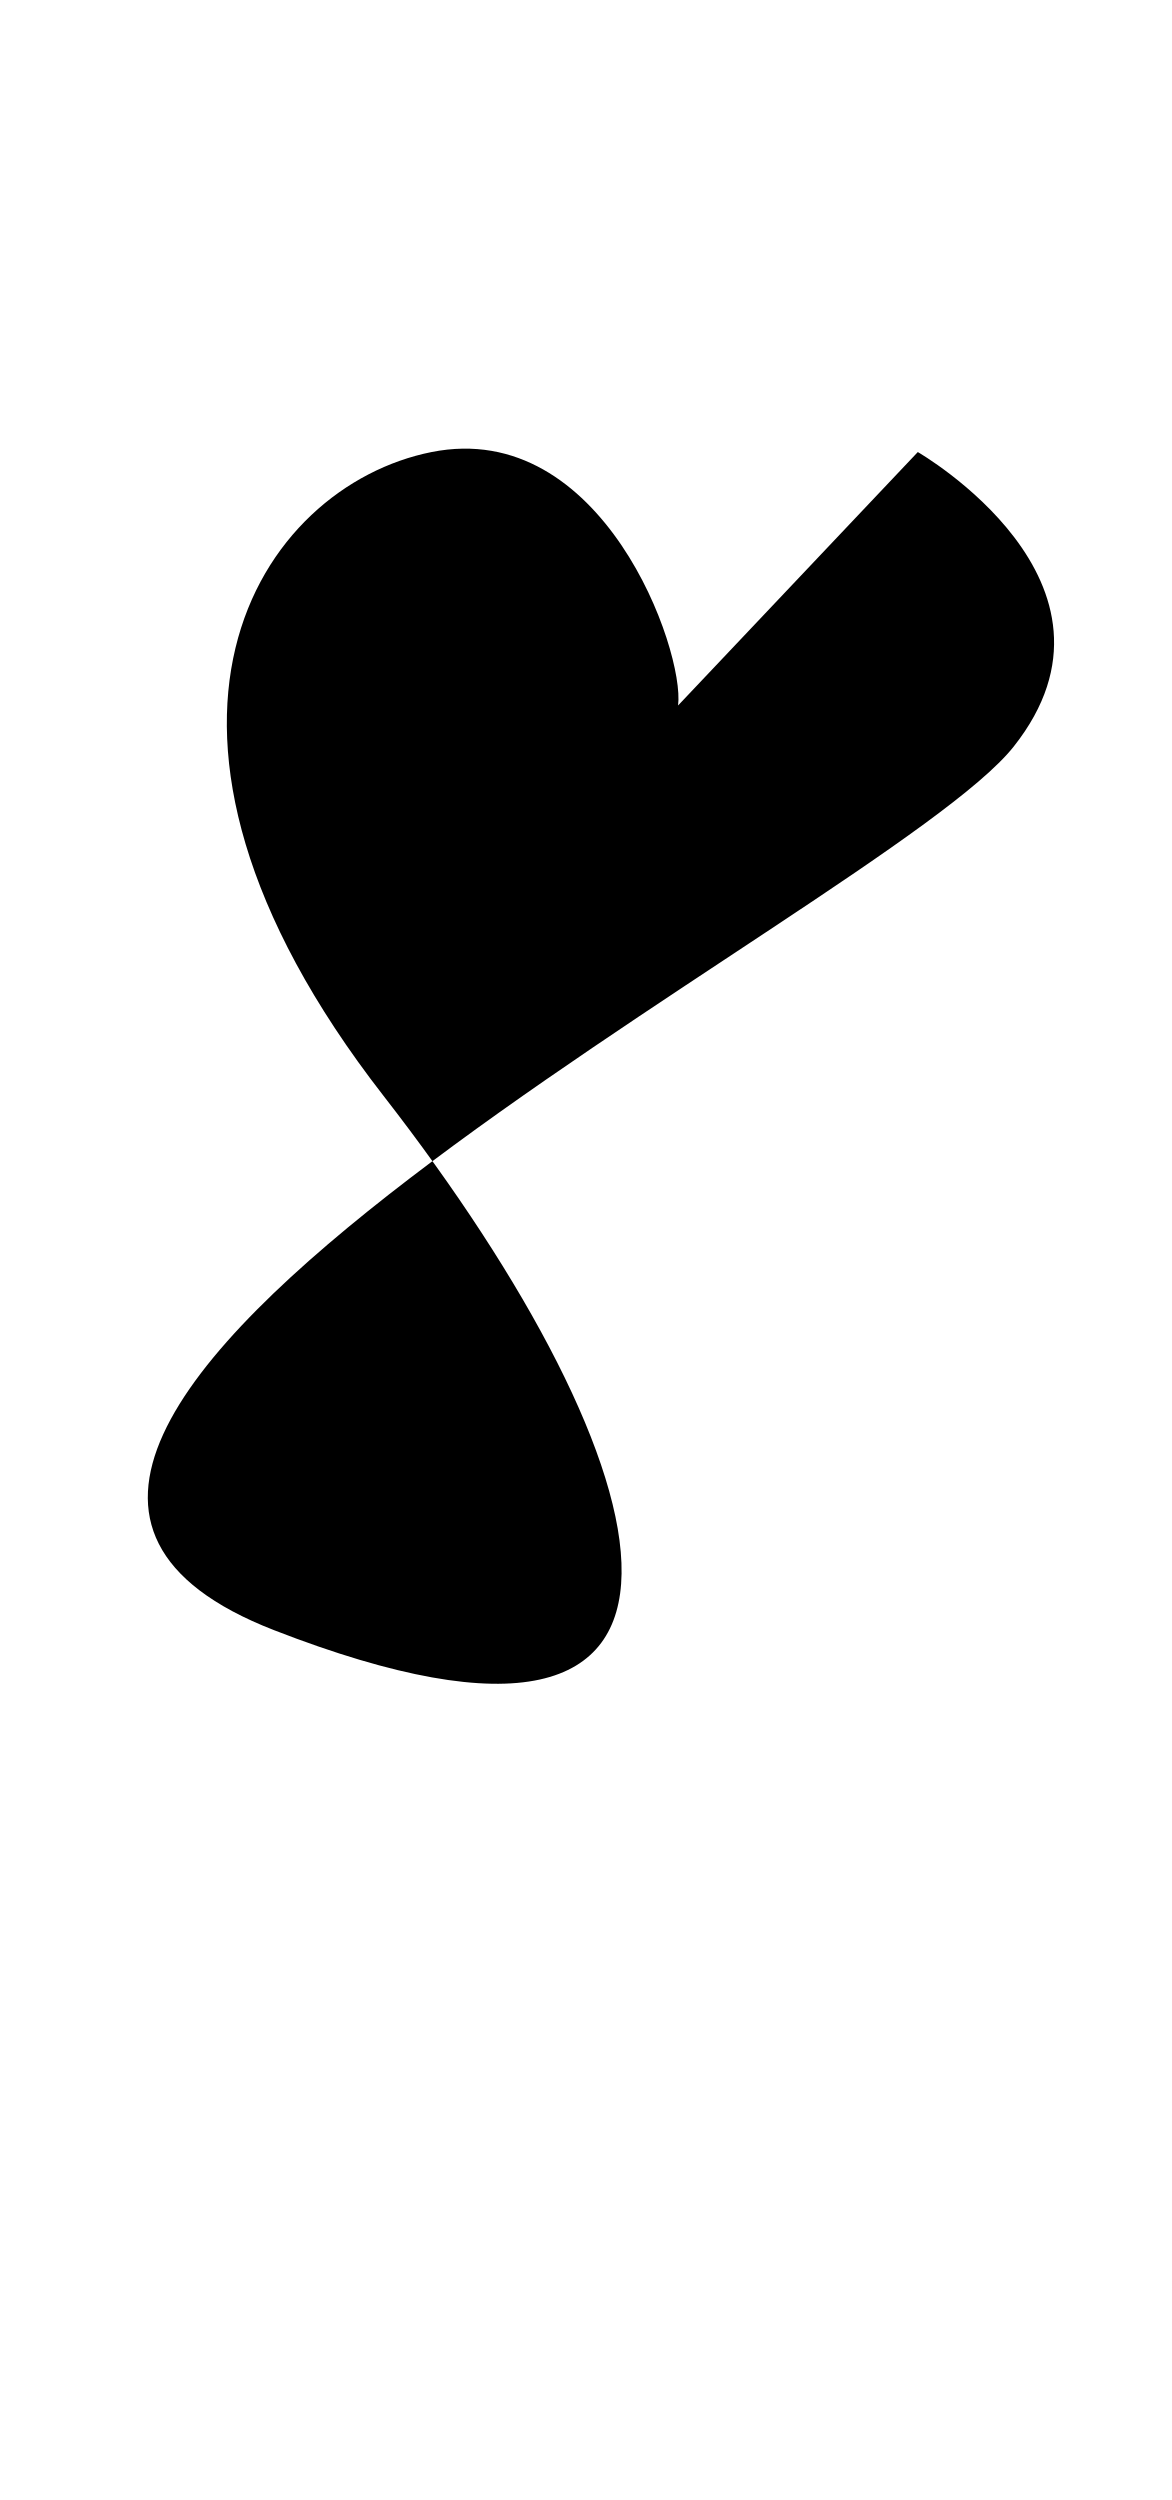
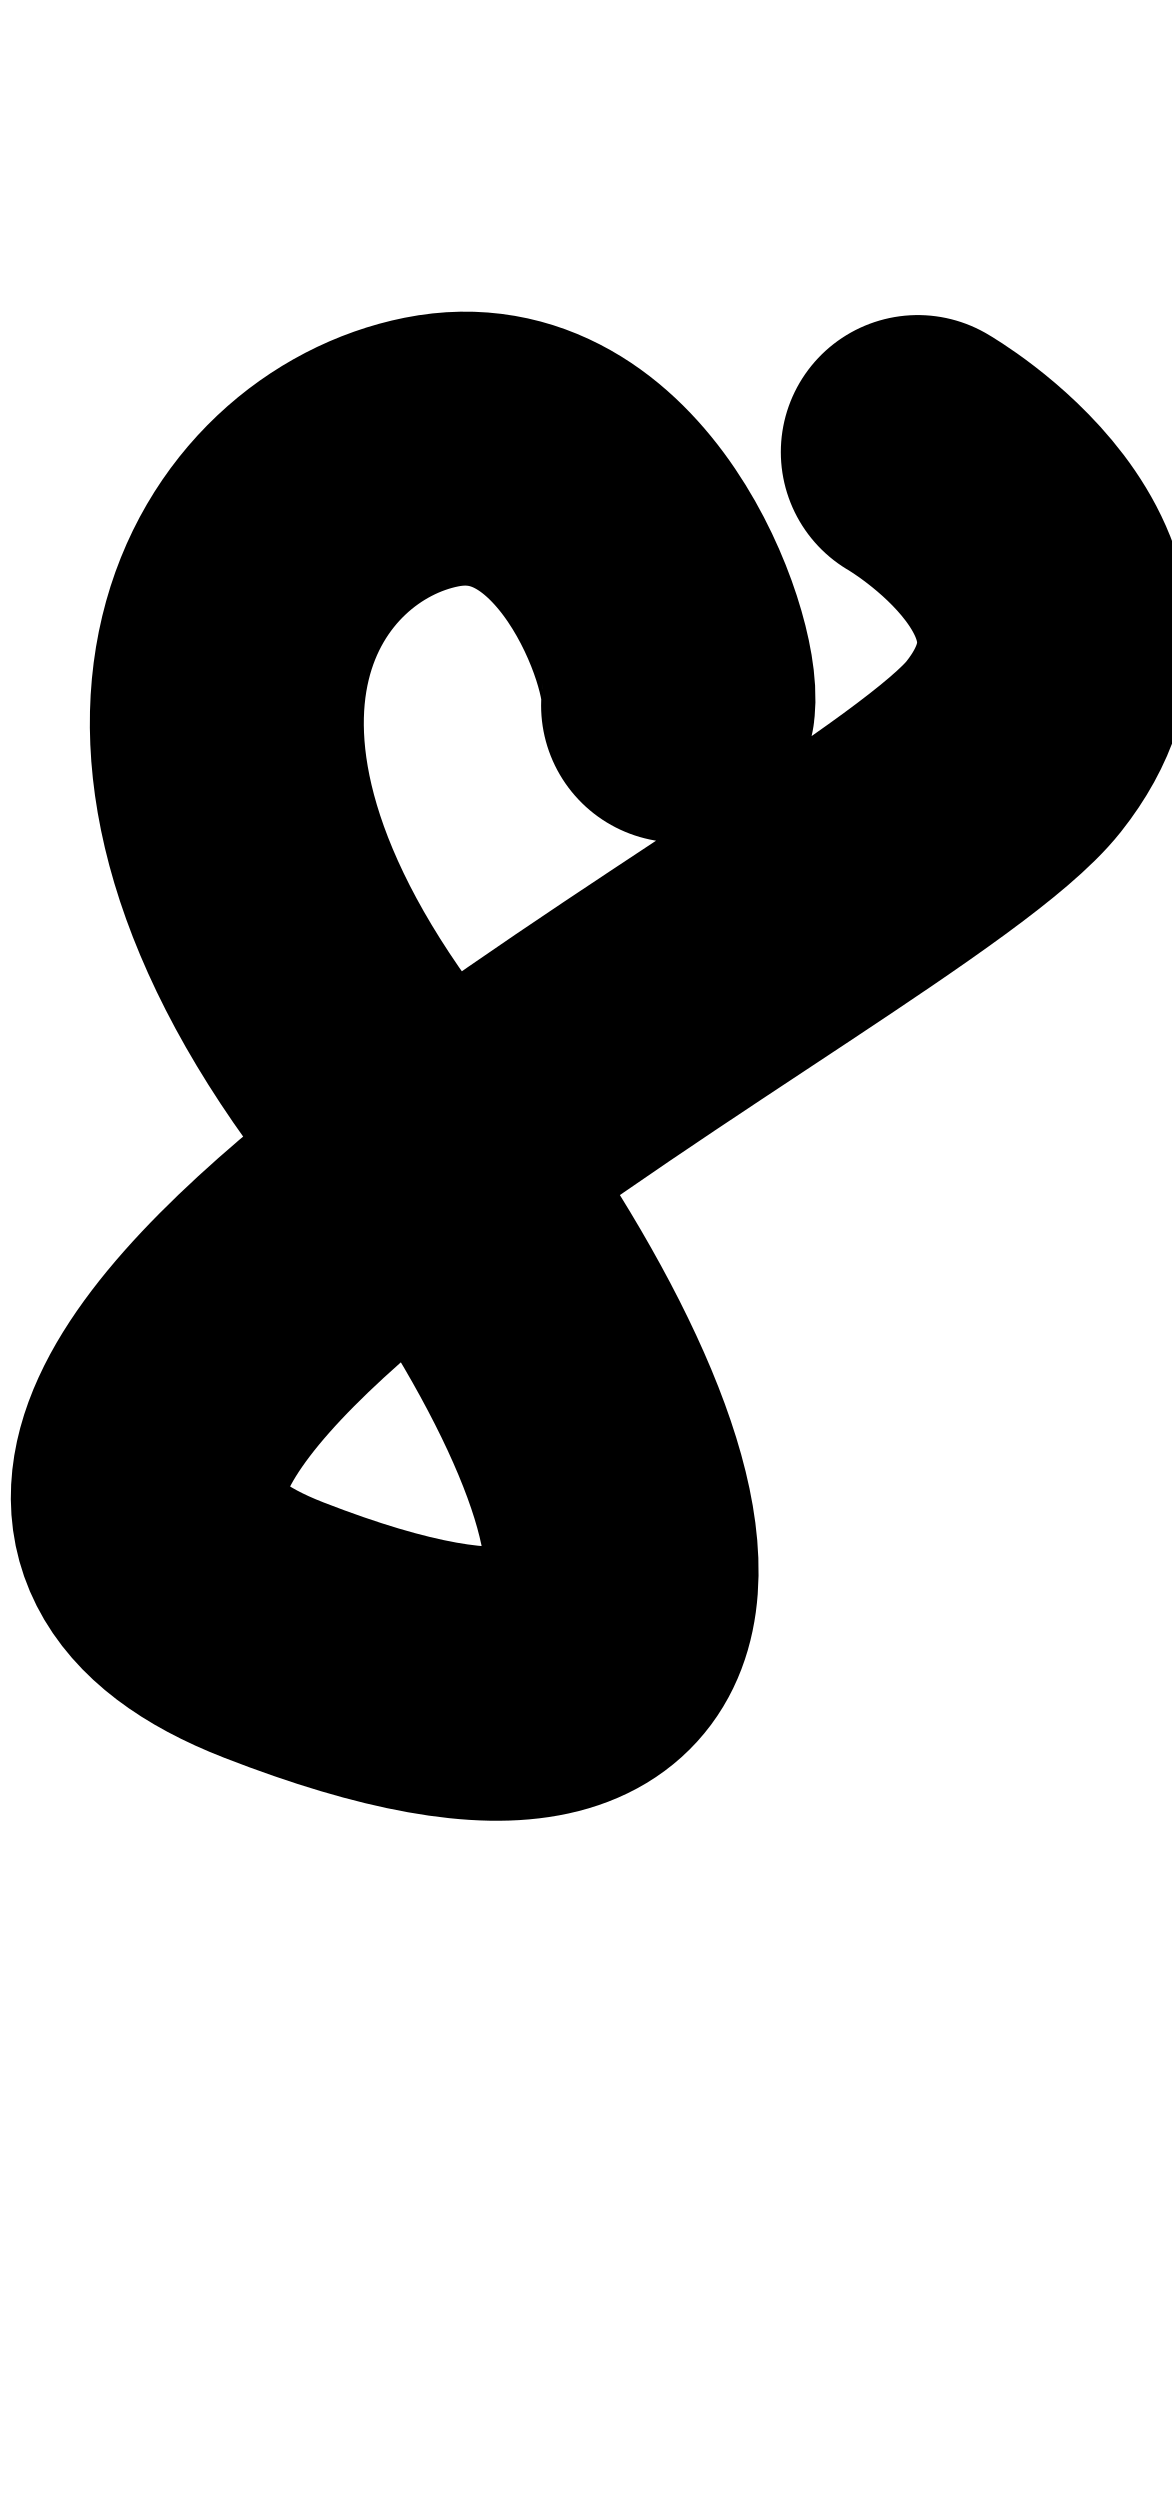
<svg xmlns="http://www.w3.org/2000/svg" version="1.1" id="Layer_1" x="0px" y="0px" viewBox="0 0 17.1 36.5" enable-background="new 0 0 17.1 36.5" xml:space="preserve">
-   <path d="  M9.9,10.3C10,9.5,8.8,6.1,6.3,6.6S1.4,10.6,5.6,16s5.6,10.6-1.6,7.8s8.9-10.5,10.8-12.9s-1.4-4.3-1.4-4.3" />
+   <path fill="none" stroke="#000000" stroke-width="4" stroke-linecap="round" stroke-linejoin="round" stroke-miterlimit="10" d="  M9.9,10.3C10,9.5,8.8,6.1,6.3,6.6S1.4,10.6,5.6,16s5.6,10.6-1.6,7.8s8.9-10.5,10.8-12.9s-1.4-4.3-1.4-4.3" />
</svg>
